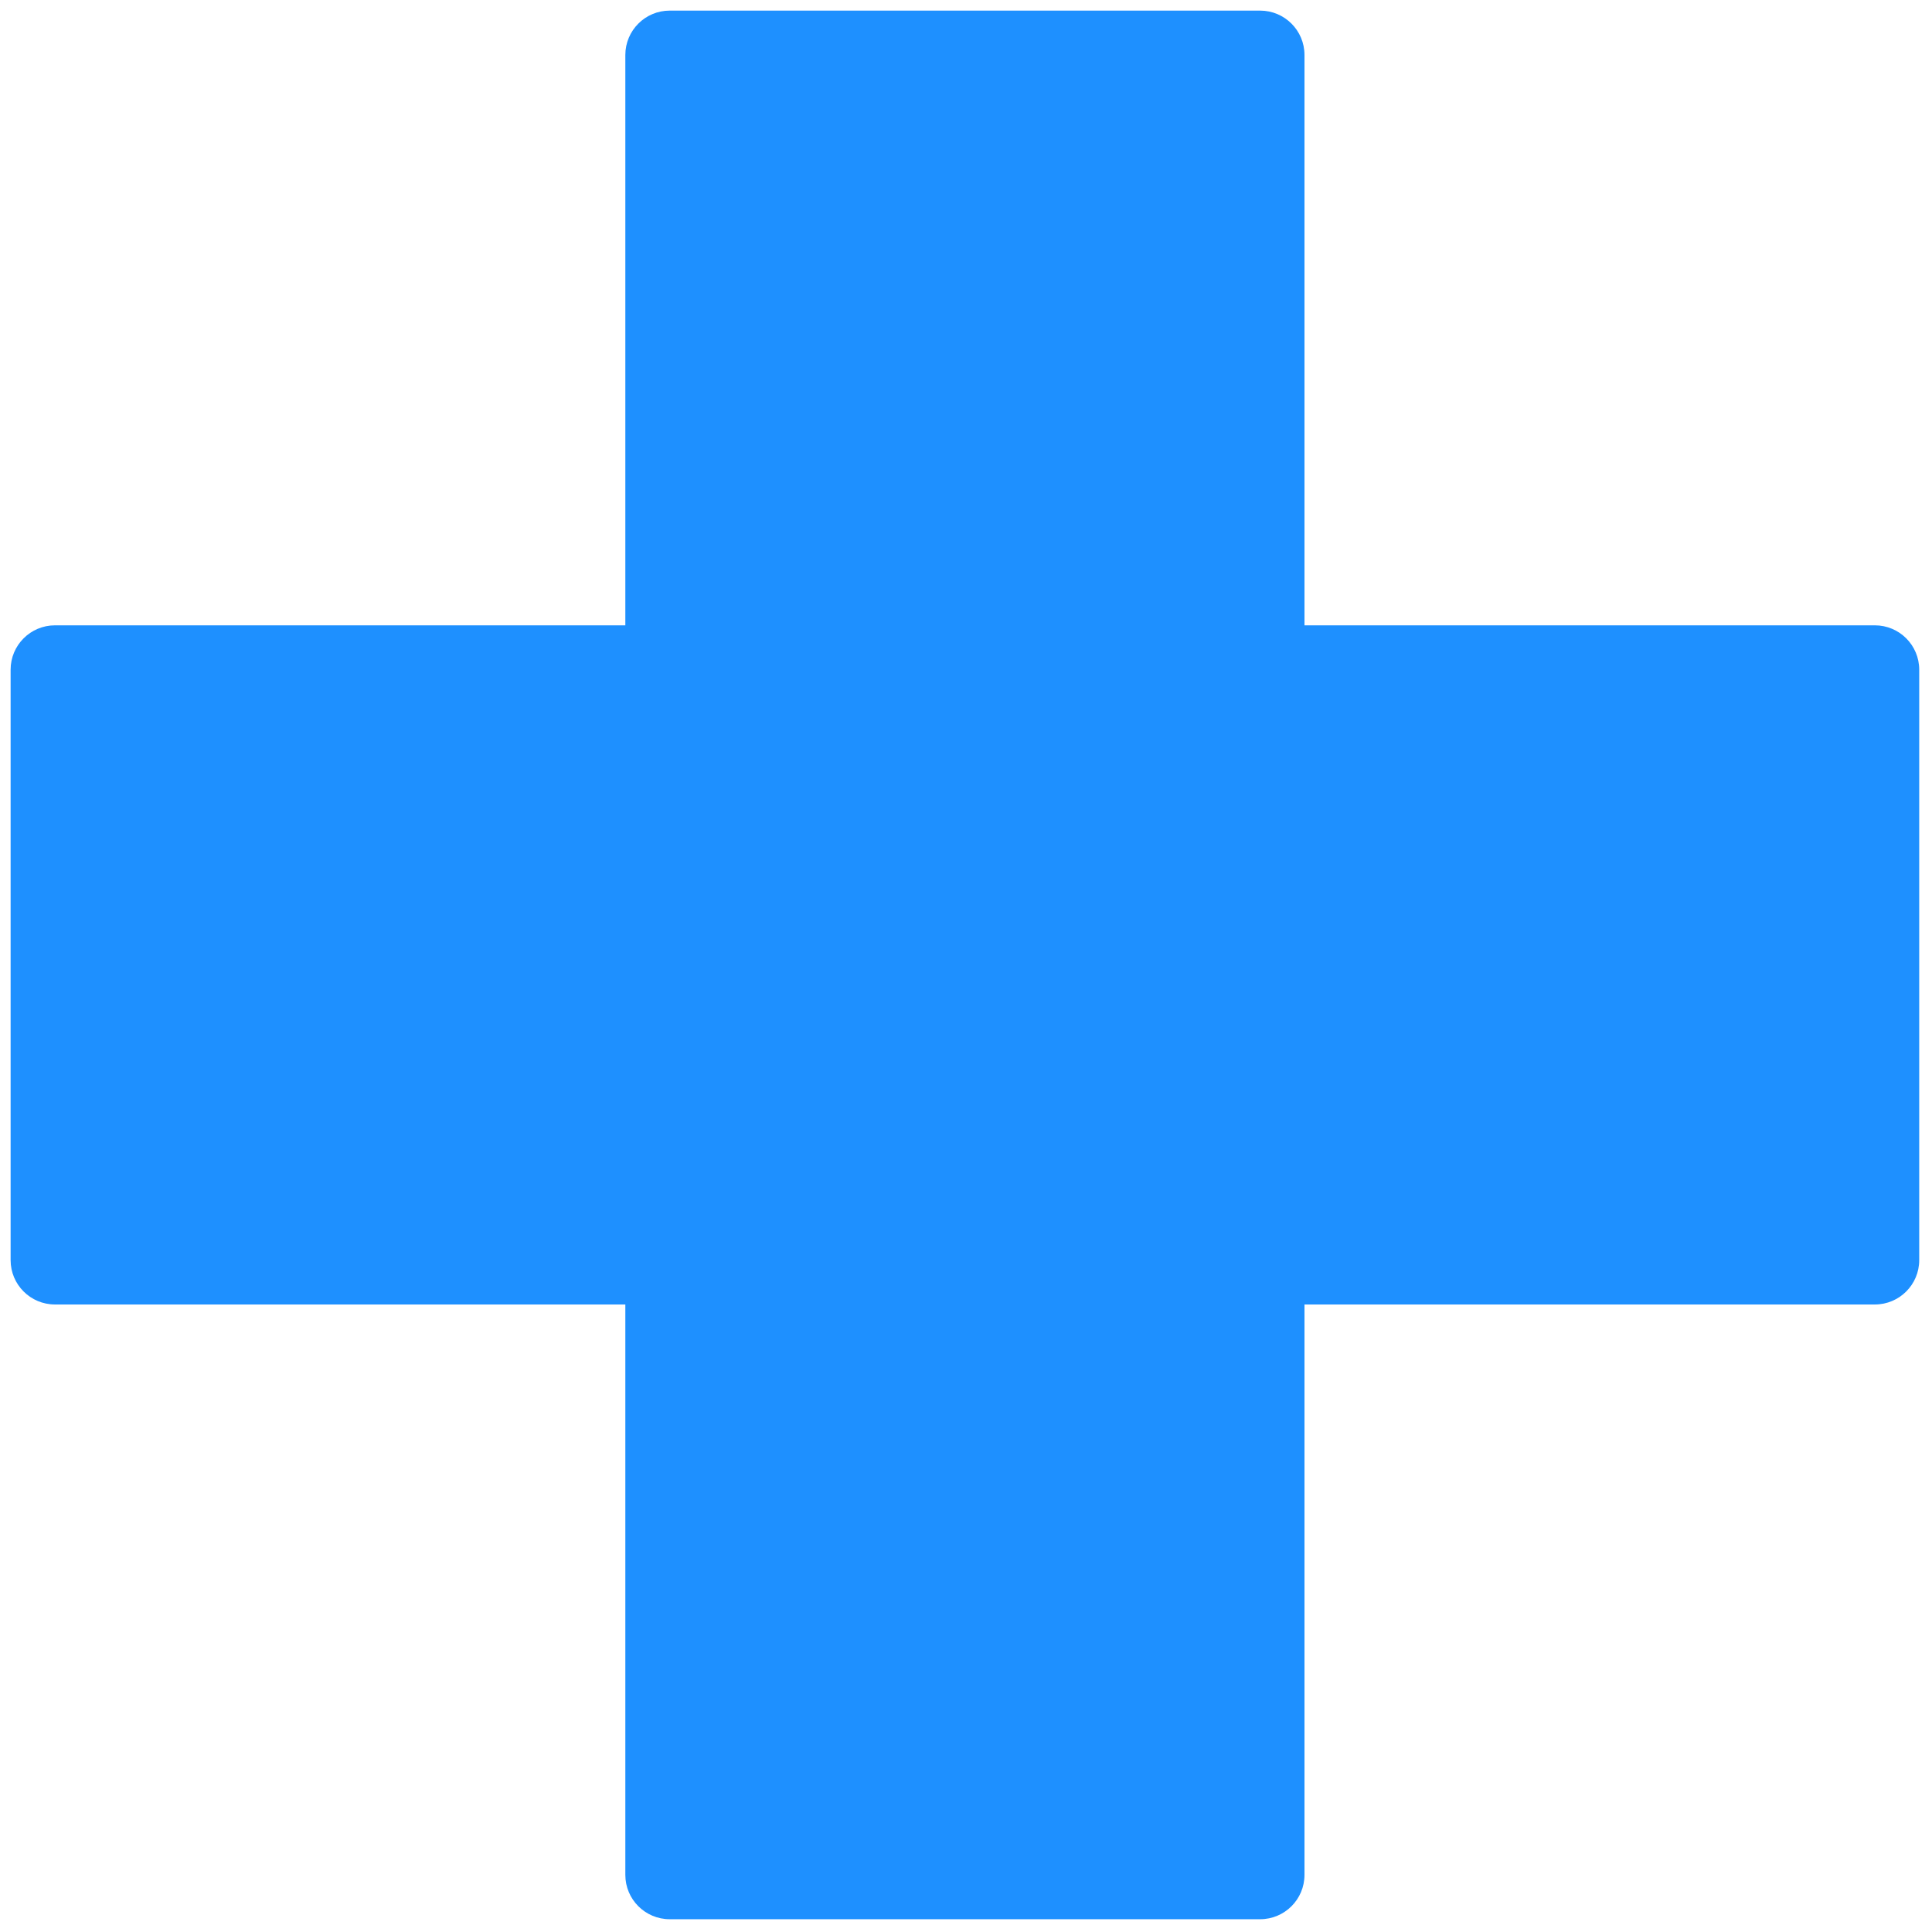
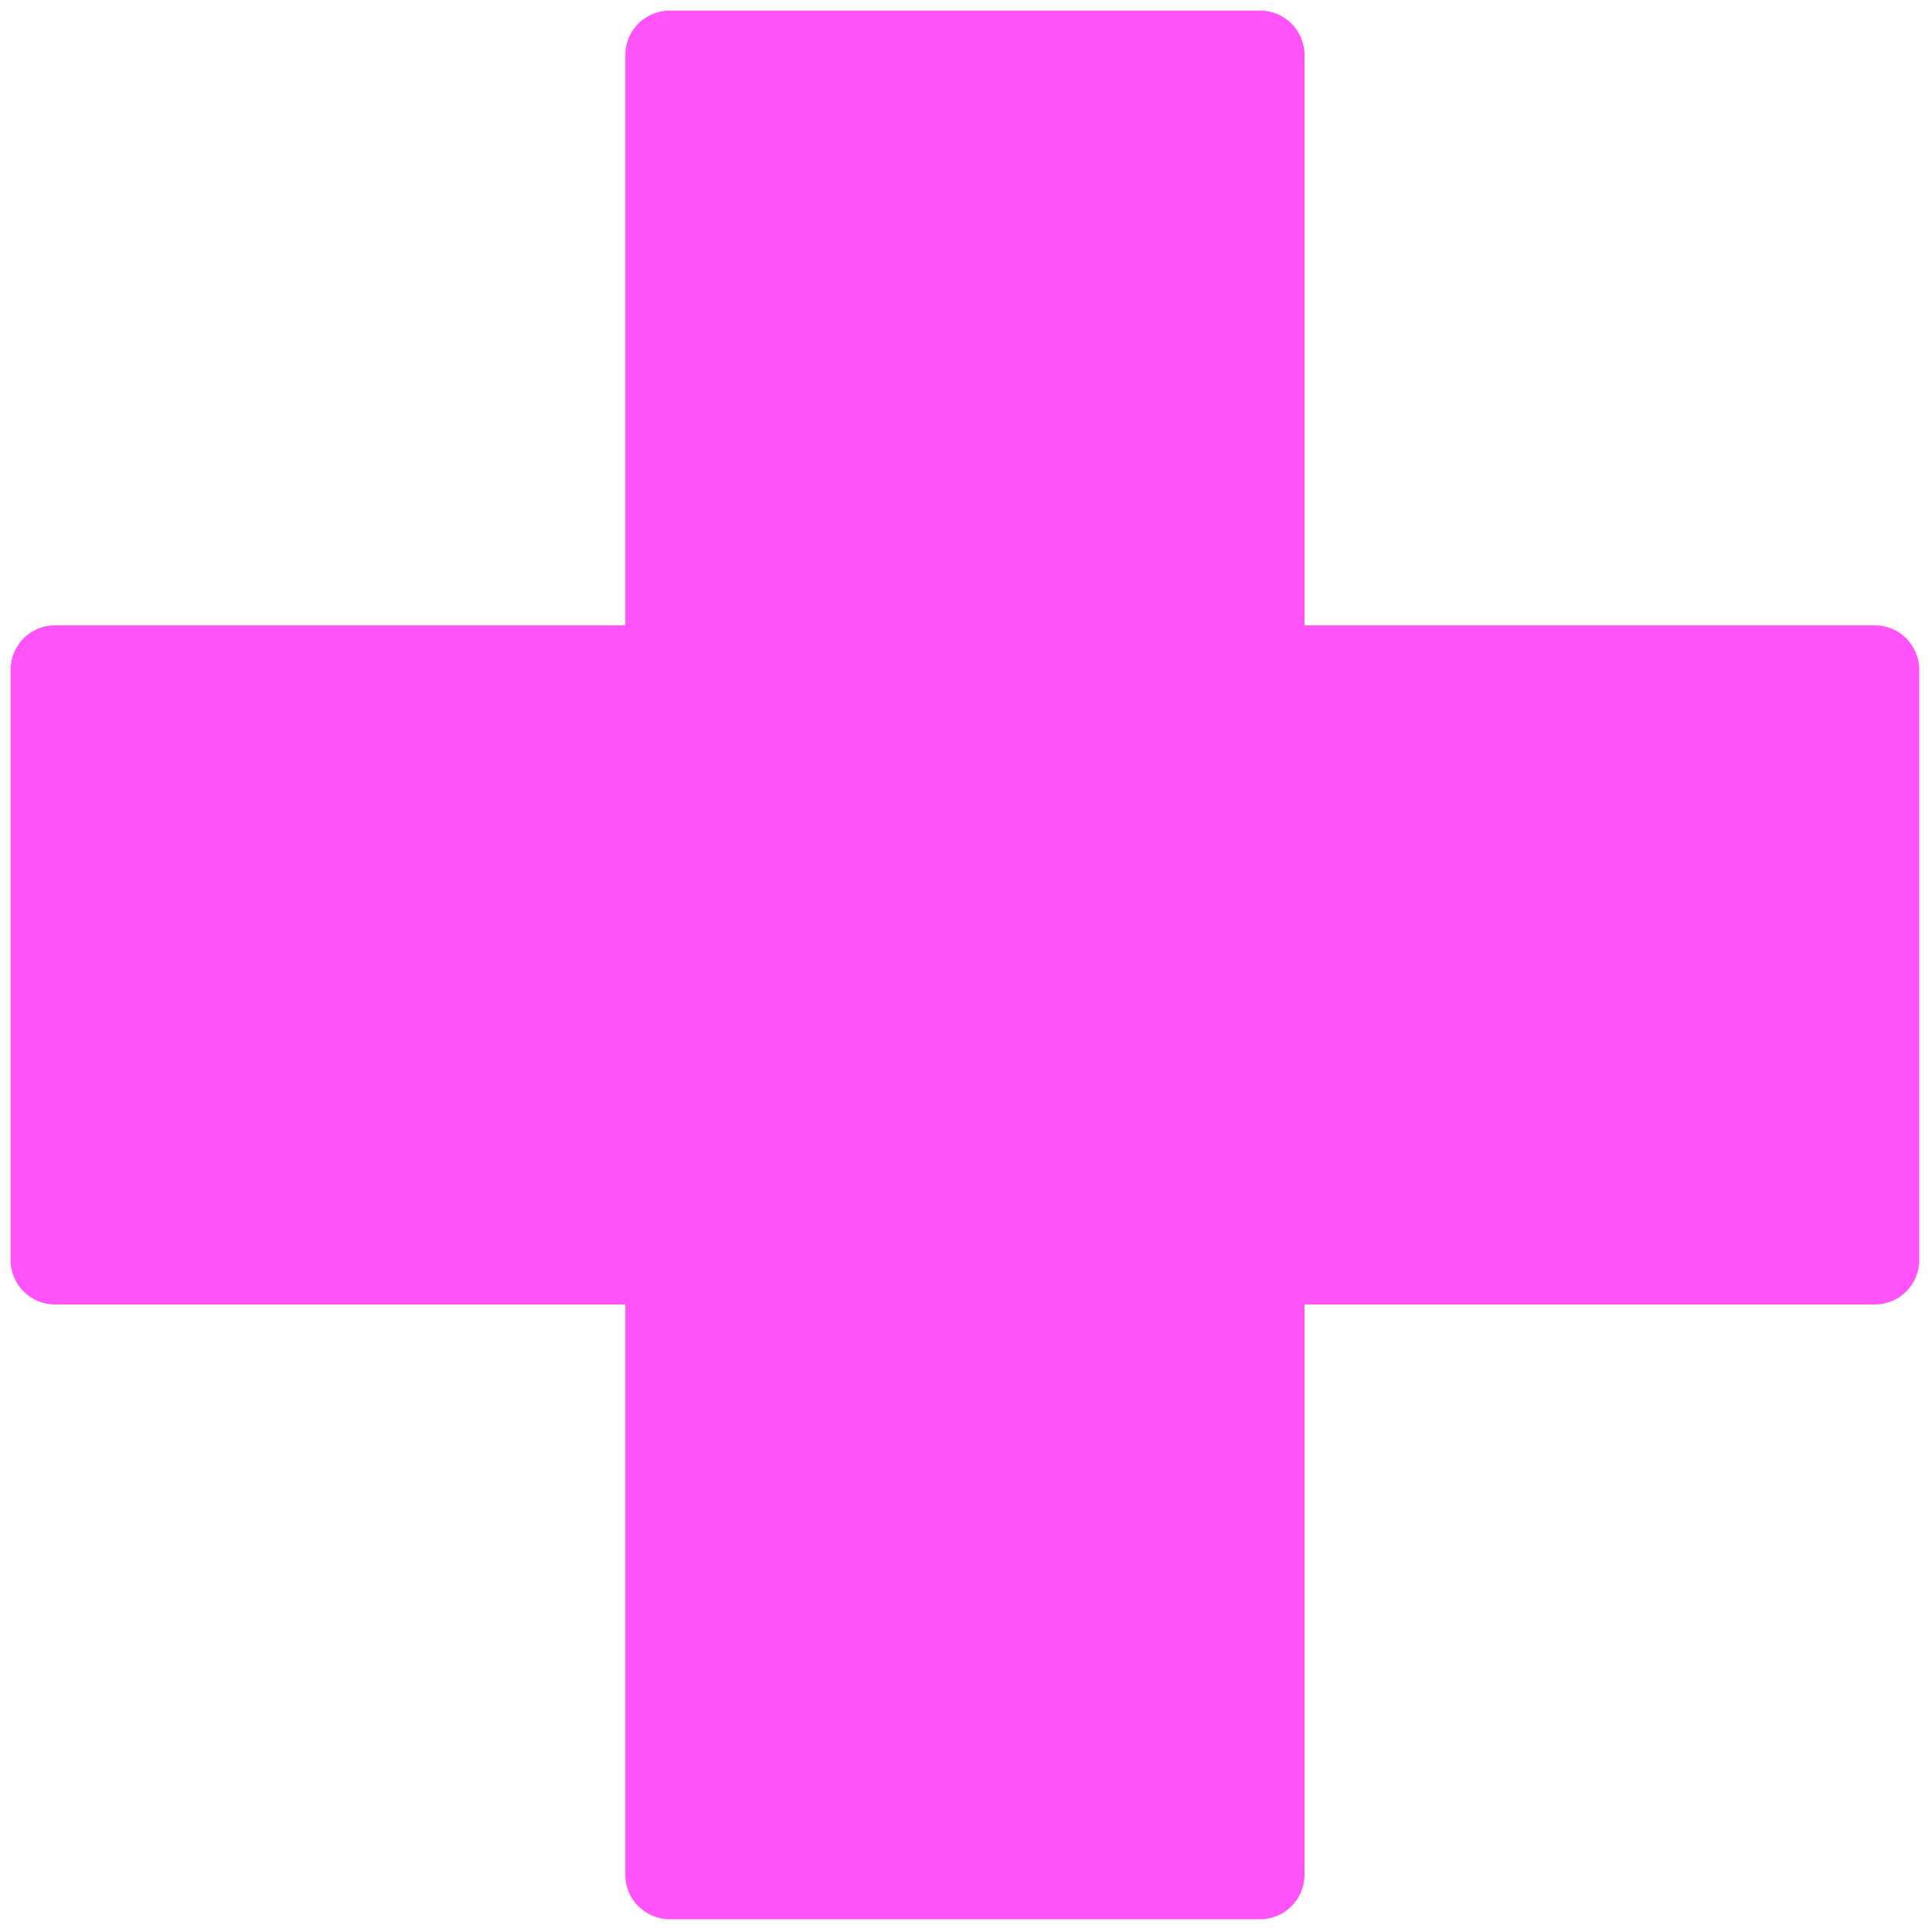
<svg xmlns="http://www.w3.org/2000/svg" version="1.1" width="256" height="256" viewBox="0 0 256 256" xml:space="preserve">
  <defs>
    </defs>
  <g style="stroke: none; stroke-width: 0; stroke-dasharray: none; stroke-linecap: butt; stroke-linejoin: miter; stroke-miterlimit: 10; fill: none; fill-rule: nonzero; opacity: 1;" transform="translate(1.406593 1.406593) scale(2.81 2.81)">
-     <path d="M 58.921 90 H 31.079 c -1.155 0 -2.092 -0.936 -2.092 -2.092 V 2.092 C 28.988 0.936 29.924 0 31.079 0 h 27.841 c 1.155 0 2.092 0.936 2.092 2.092 v 85.817 C 61.012 89.064 60.076 90 58.921 90 z" style="stroke: none; stroke-width: 1; stroke-dasharray: none; stroke-linecap: butt; stroke-linejoin: miter; stroke-miterlimit: 10; fill: dodgerblue; fill-rule: nonzero; opacity: 1;" transform=" matrix(1 0 0 1 0 0) " stroke-linecap="round" />
-     <path d="M 90 31.079 v 27.841 c 0 1.155 -0.936 2.092 -2.092 2.092 H 2.092 C 0.936 61.012 0 60.076 0 58.921 V 31.079 c 0 -1.155 0.936 -2.092 2.092 -2.092 h 85.817 C 89.064 28.988 90 29.924 90 31.079 z" style="stroke: none; stroke-width: 1; stroke-dasharray: none; stroke-linecap: butt; stroke-linejoin: miter; stroke-miterlimit: 10; fill: dodgerblue; fill-rule: nonzero; opacity: 1;" transform=" matrix(1 0 0 1 0 0) " stroke-linecap="round" />
+     <path d="M 58.921 90 H 31.079 c -1.155 0 -2.092 -0.936 -2.092 -2.092 V 2.092 C 28.988 0.936 29.924 0 31.079 0 h 27.841 c 1.155 0 2.092 0.936 2.092 2.092 v 85.817 C 61.012 89.064 60.076 90 58.921 90 z" style="stroke: none; stroke-width: 1; stroke-dasharray: none; stroke-linecap: butt; stroke-linejoin: miter; stroke-miterlimit: 10; fill: #ff52f9; fill-rule: nonzero; opacity: 1;" transform=" matrix(1 0 0 1 0 0) " stroke-linecap="round" />
+     <path d="M 90 31.079 v 27.841 c 0 1.155 -0.936 2.092 -2.092 2.092 H 2.092 C 0.936 61.012 0 60.076 0 58.921 V 31.079 c 0 -1.155 0.936 -2.092 2.092 -2.092 h 85.817 C 89.064 28.988 90 29.924 90 31.079 z" style="stroke: none; stroke-width: 1; stroke-dasharray: none; stroke-linecap: butt; stroke-linejoin: miter; stroke-miterlimit: 10; fill: #ff52f9; fill-rule: nonzero; opacity: 1;" transform=" matrix(1 0 0 1 0 0) " stroke-linecap="round" />
  </g>
</svg>
